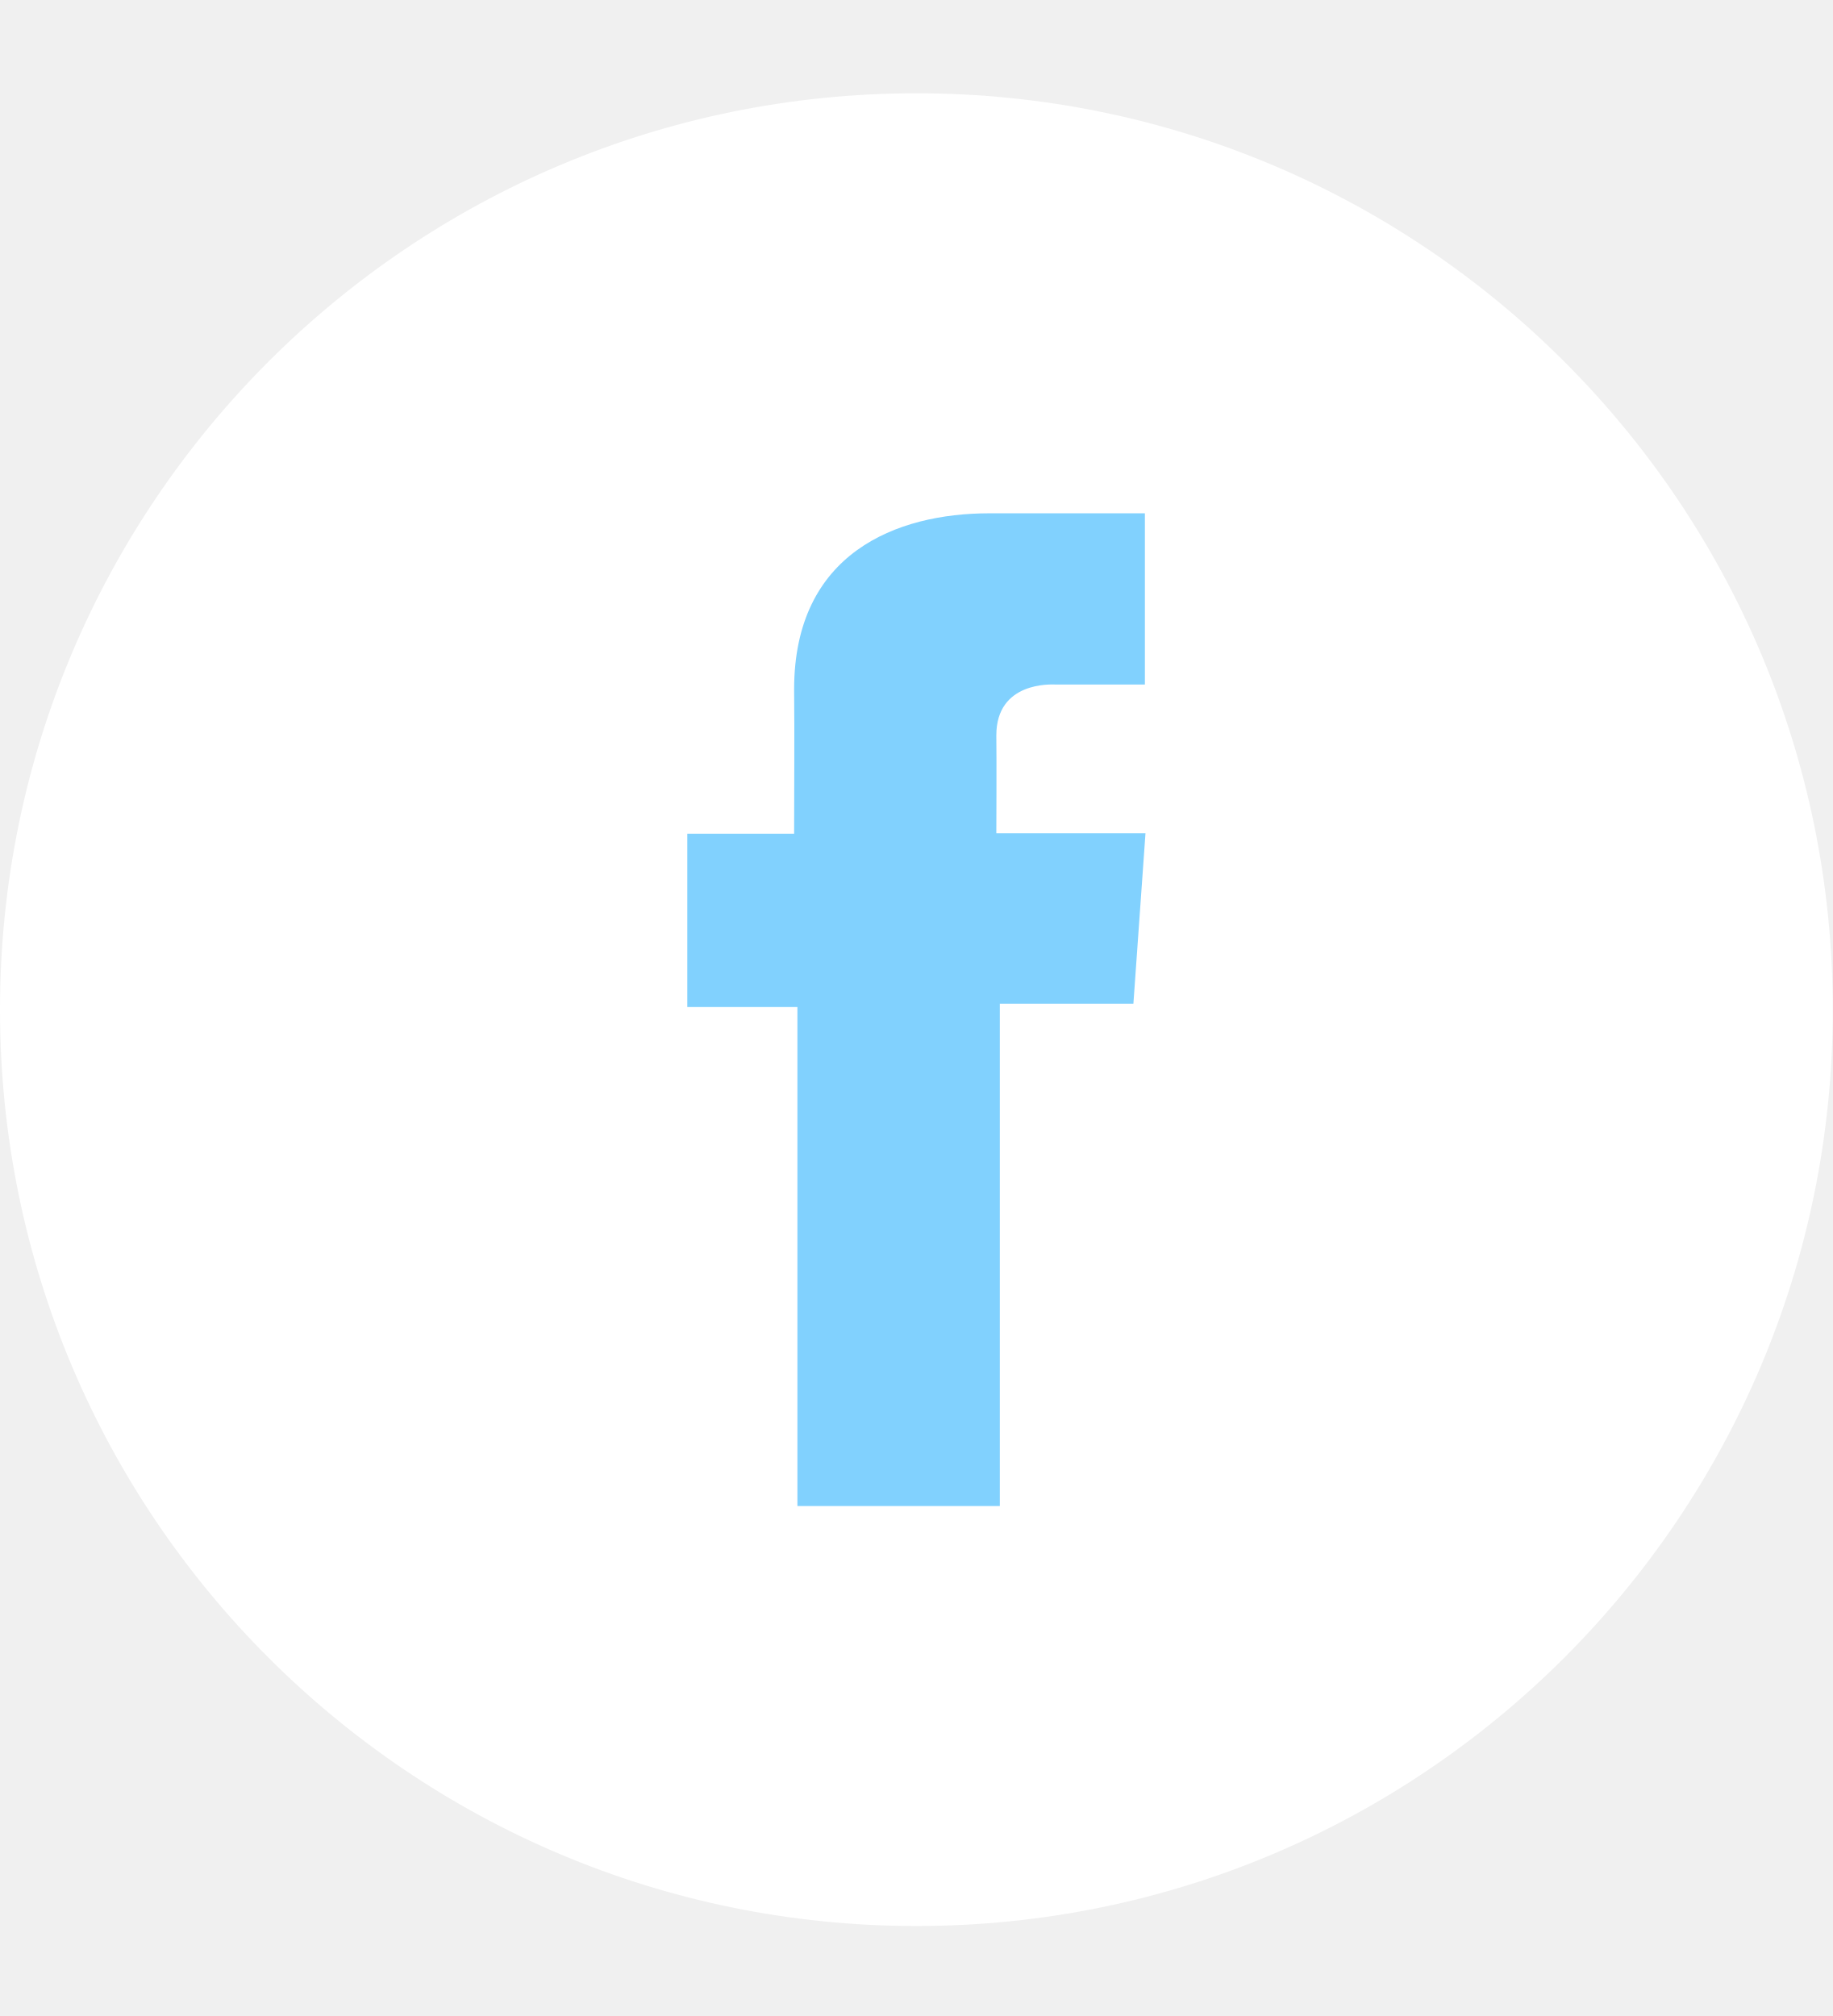
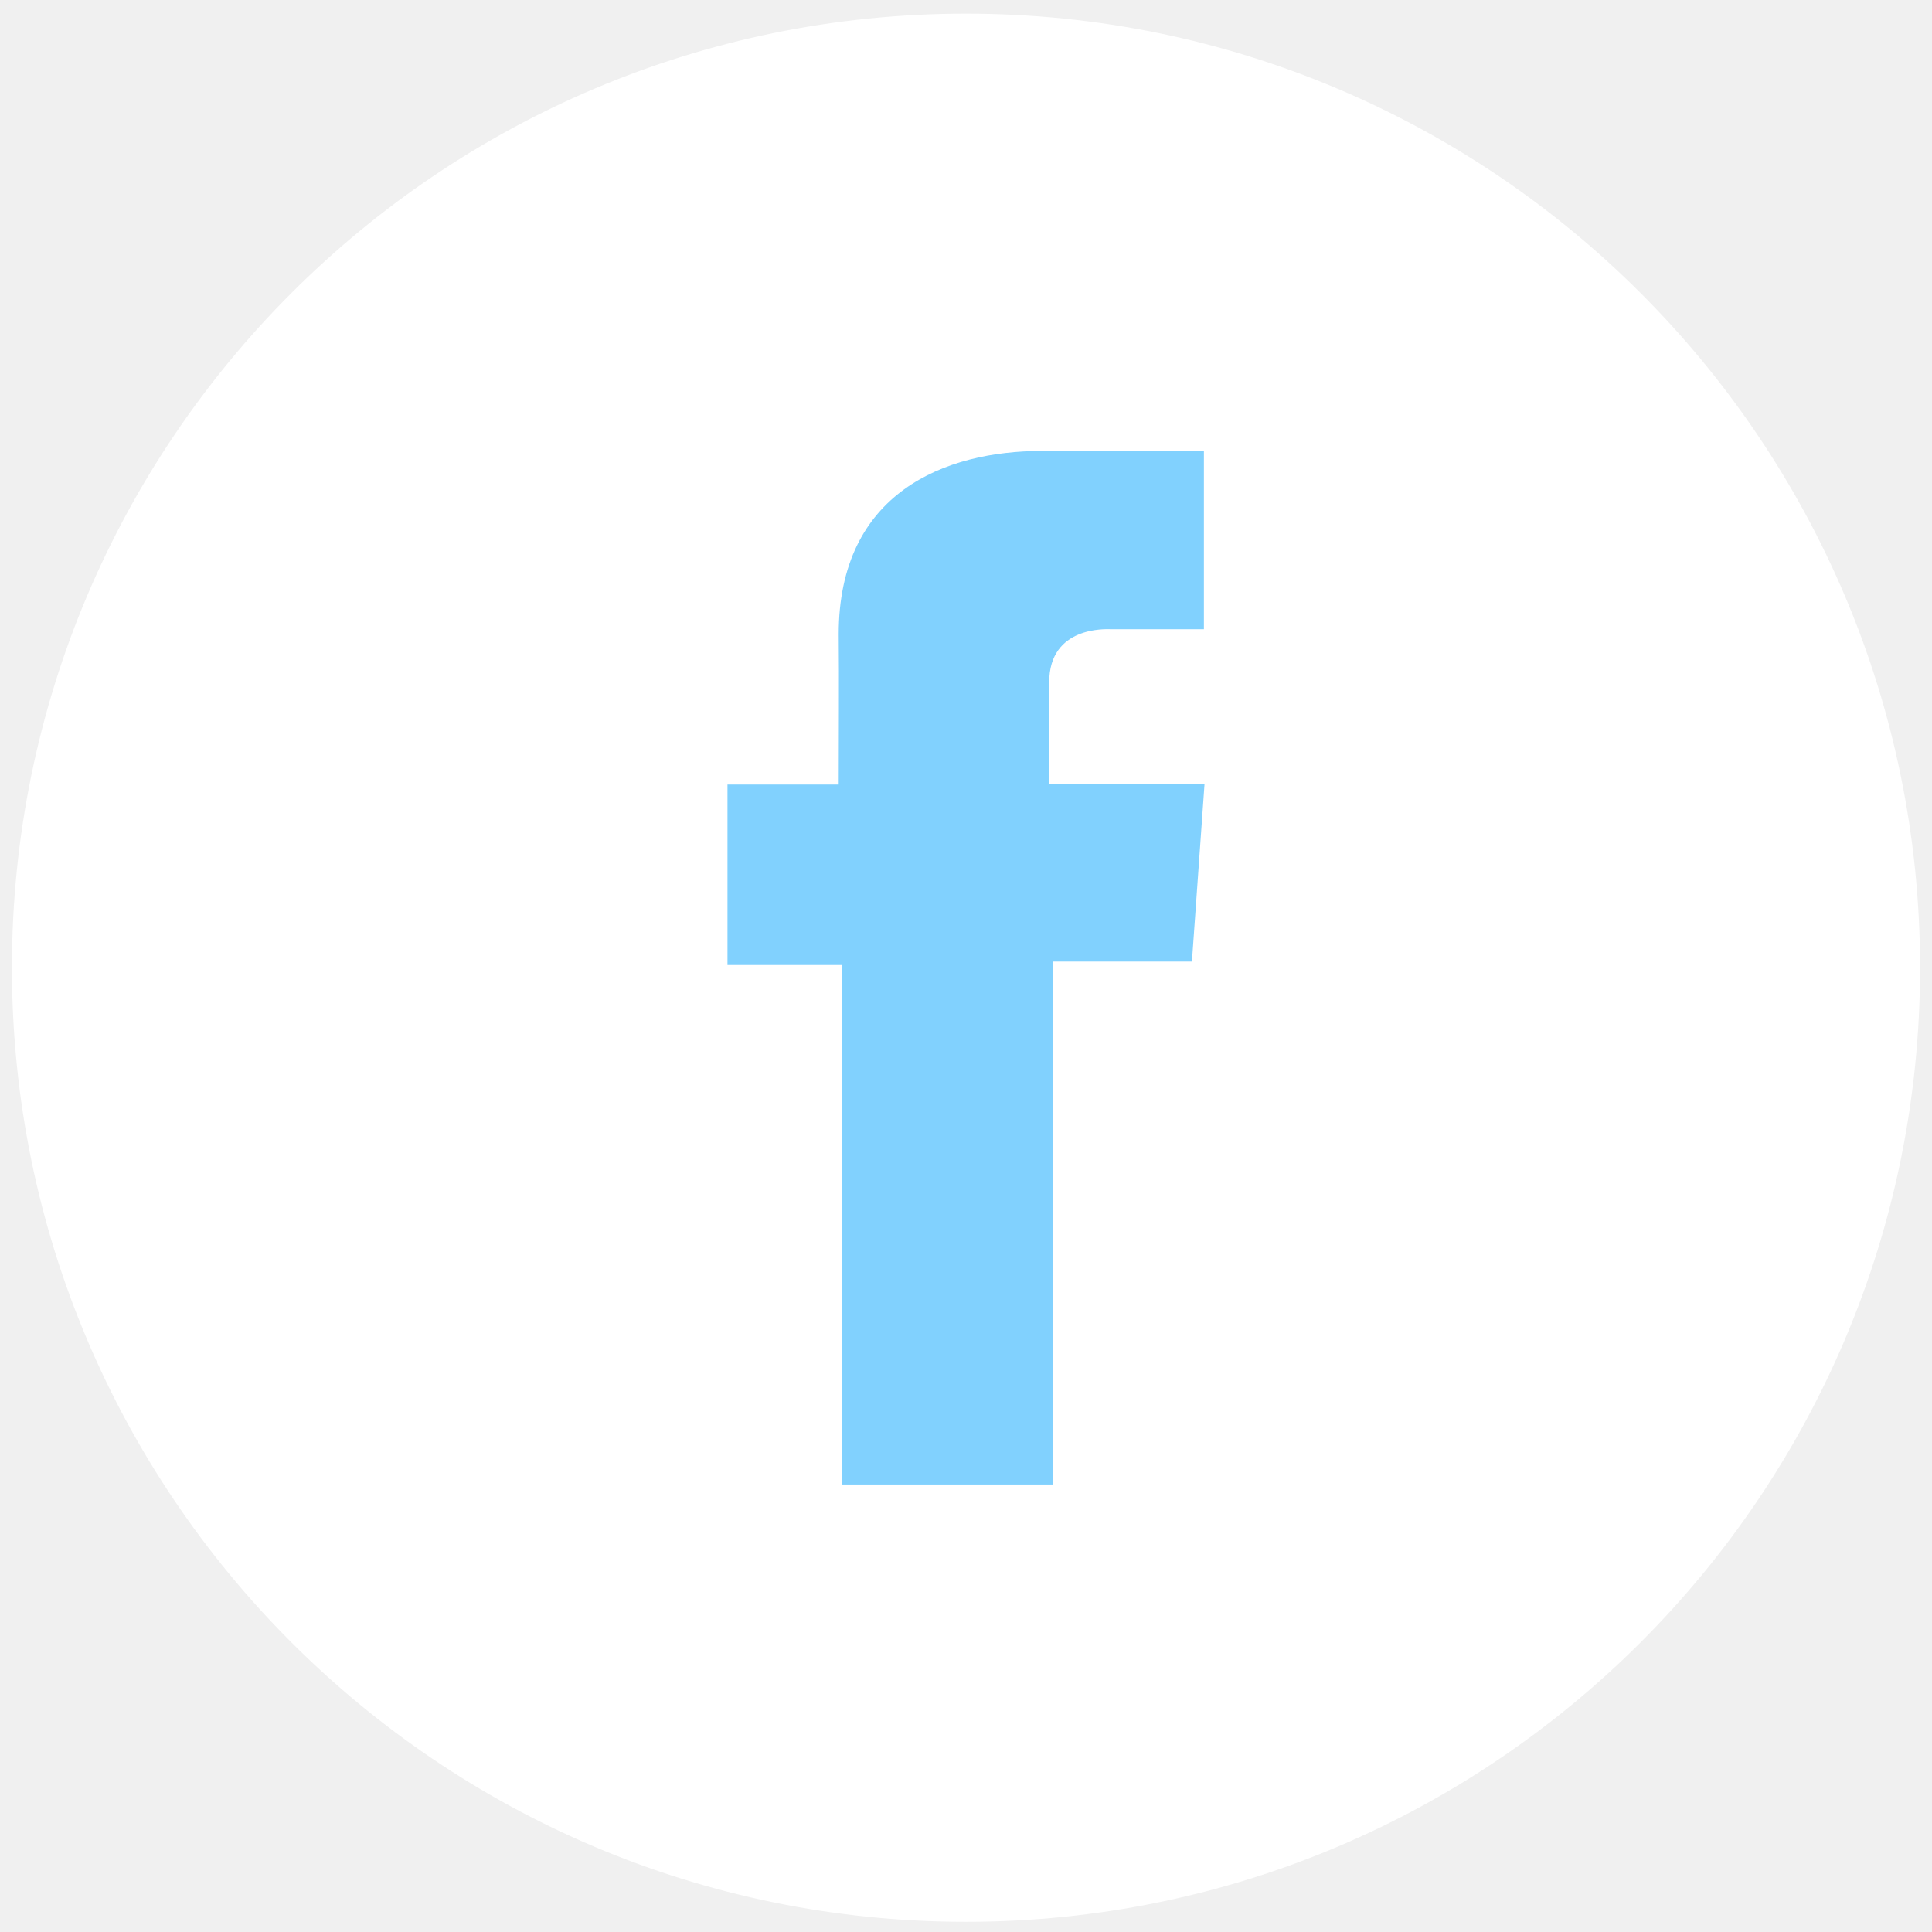
- <svg xmlns="http://www.w3.org/2000/svg" width="60" height="66" viewBox="0 0 80 81" fill="none">
+ <svg xmlns="http://www.w3.org/2000/svg" width="60" height="60" viewBox="0 0 80 81" fill="none">
  <rect y="0.572" width="80" height="80" rx="40" fill="white" />
  <path d="M49.97 18.906H43.178C39.147 18.906 34.663 20.634 34.663 26.591C34.683 28.667 34.663 30.655 34.663 32.892H30V40.458H34.807V62.239H43.642V40.315H49.472L50 32.871H43.489C43.489 32.871 43.504 29.56 43.489 28.599C43.489 26.244 45.892 26.379 46.036 26.379C47.18 26.379 49.403 26.383 49.974 26.379V18.906H49.97Z" fill="#81D1FE" />
</svg>
